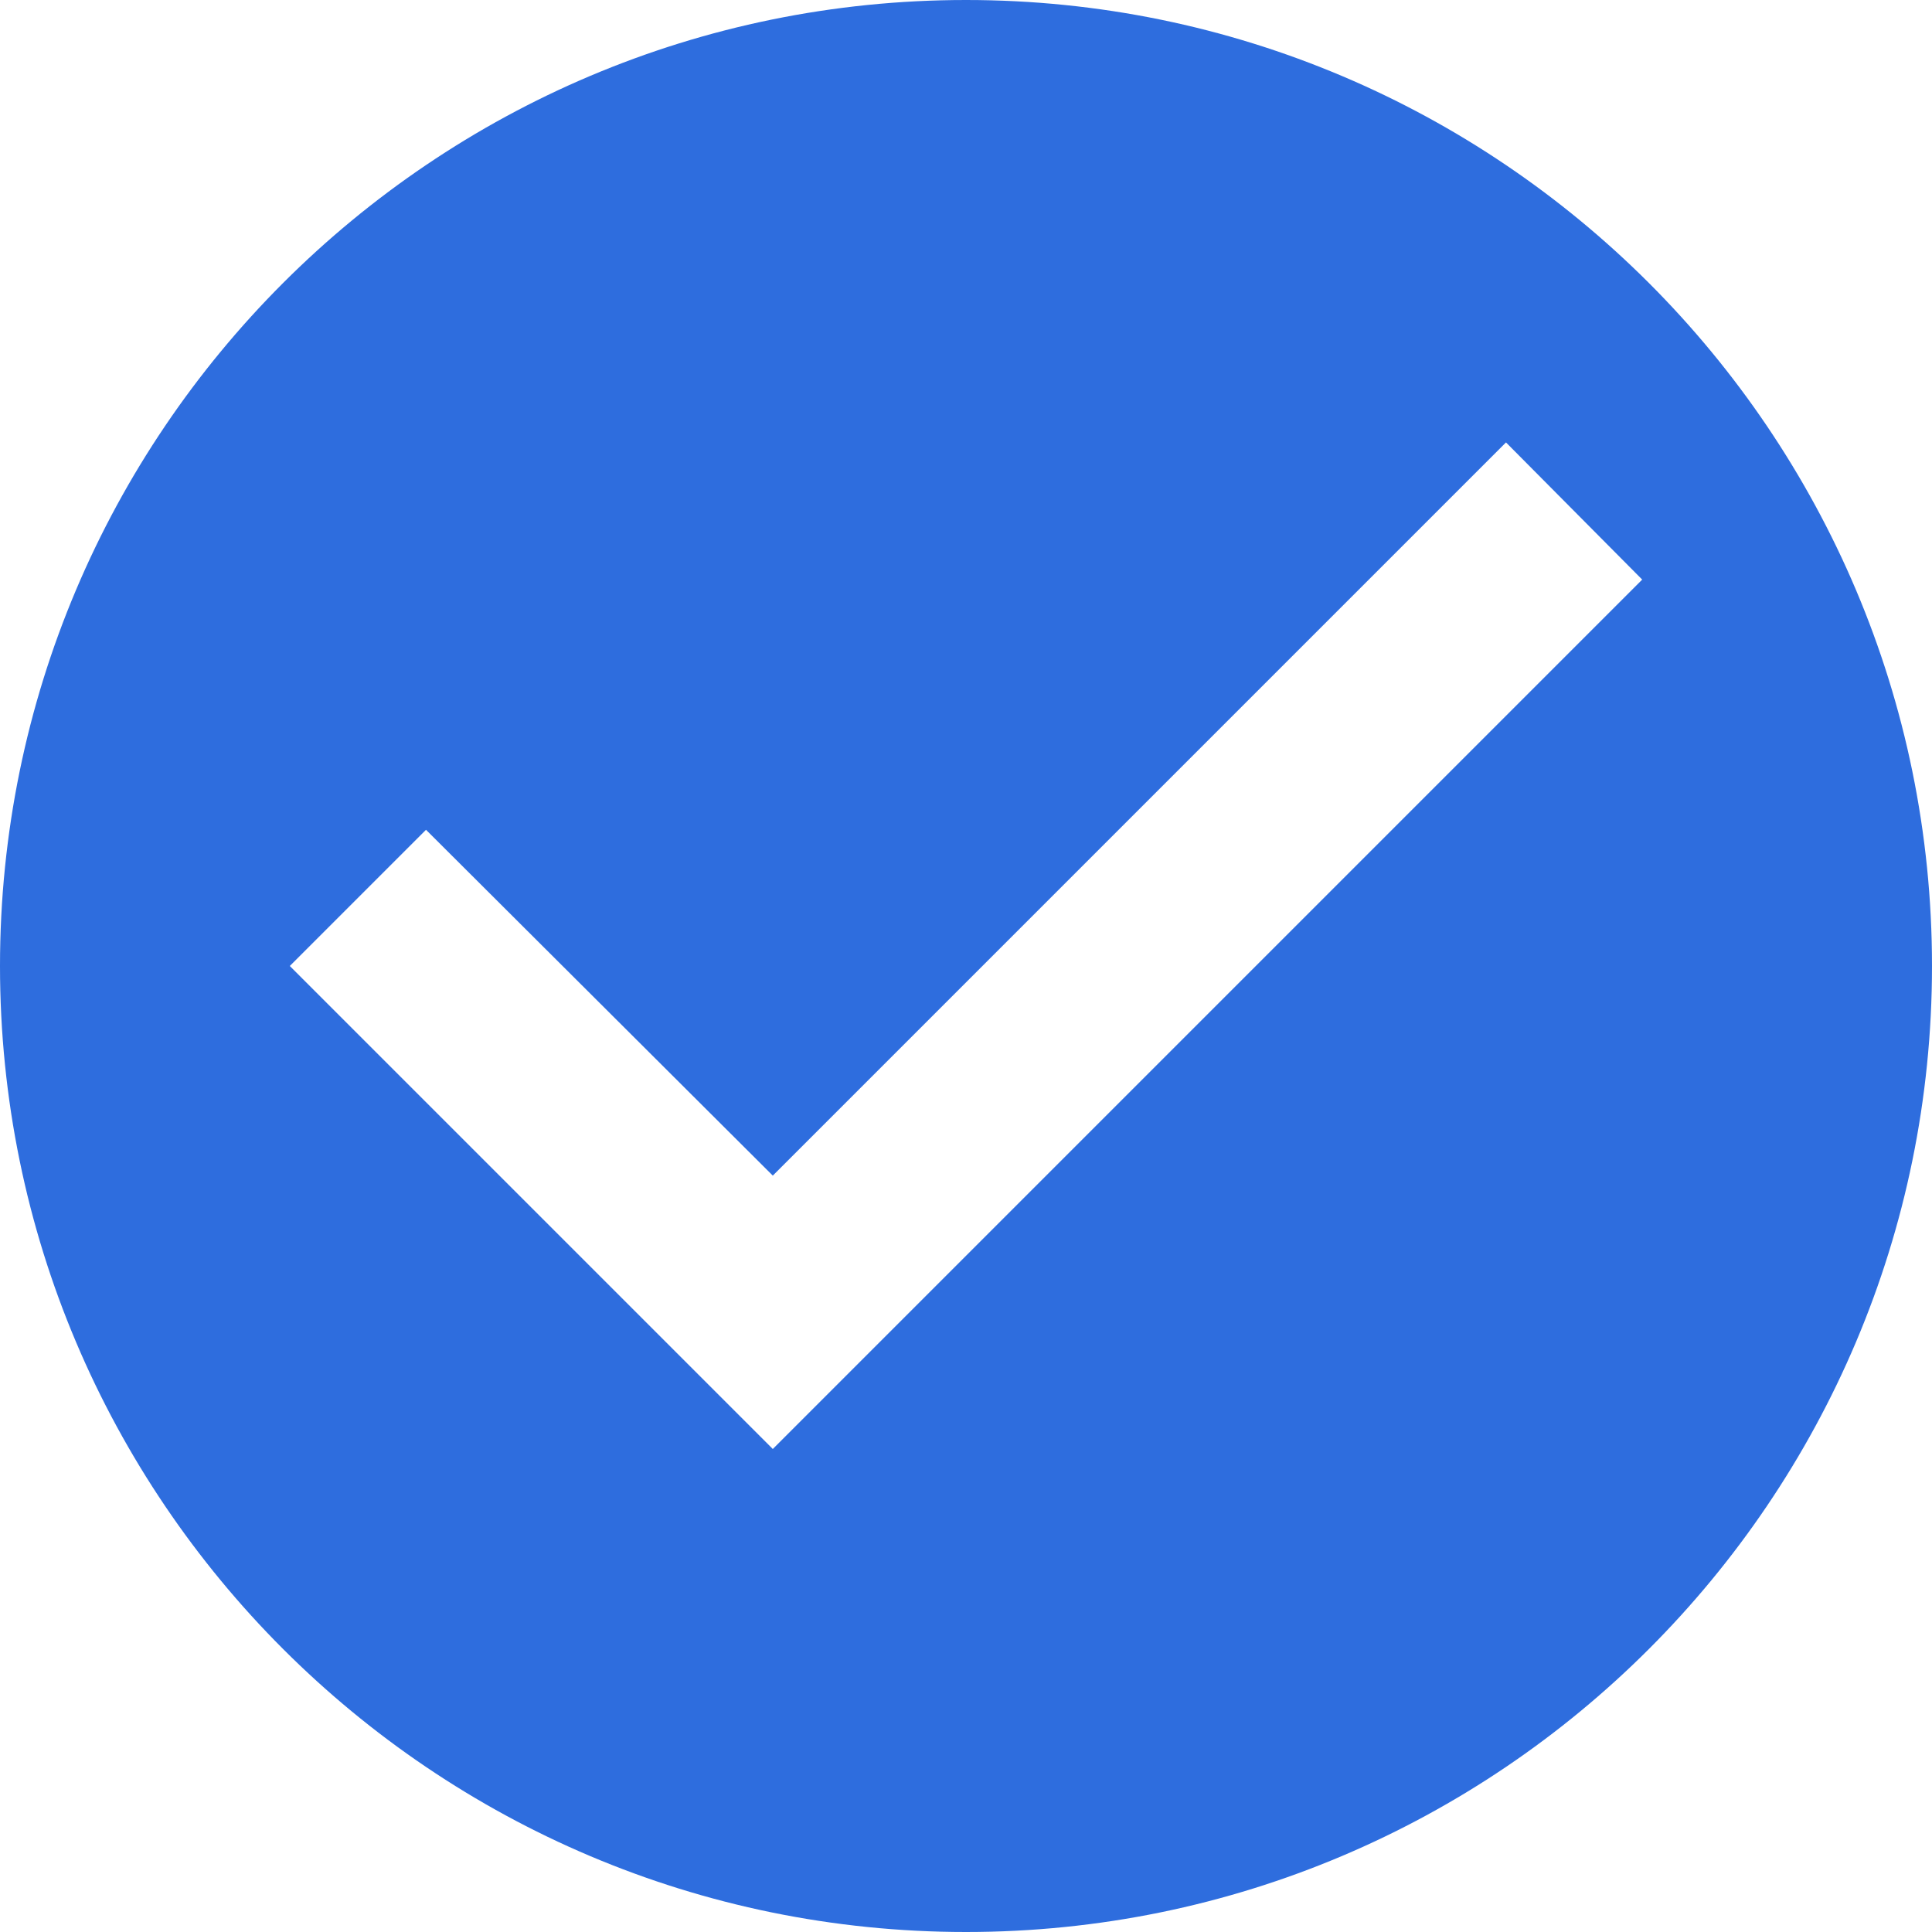
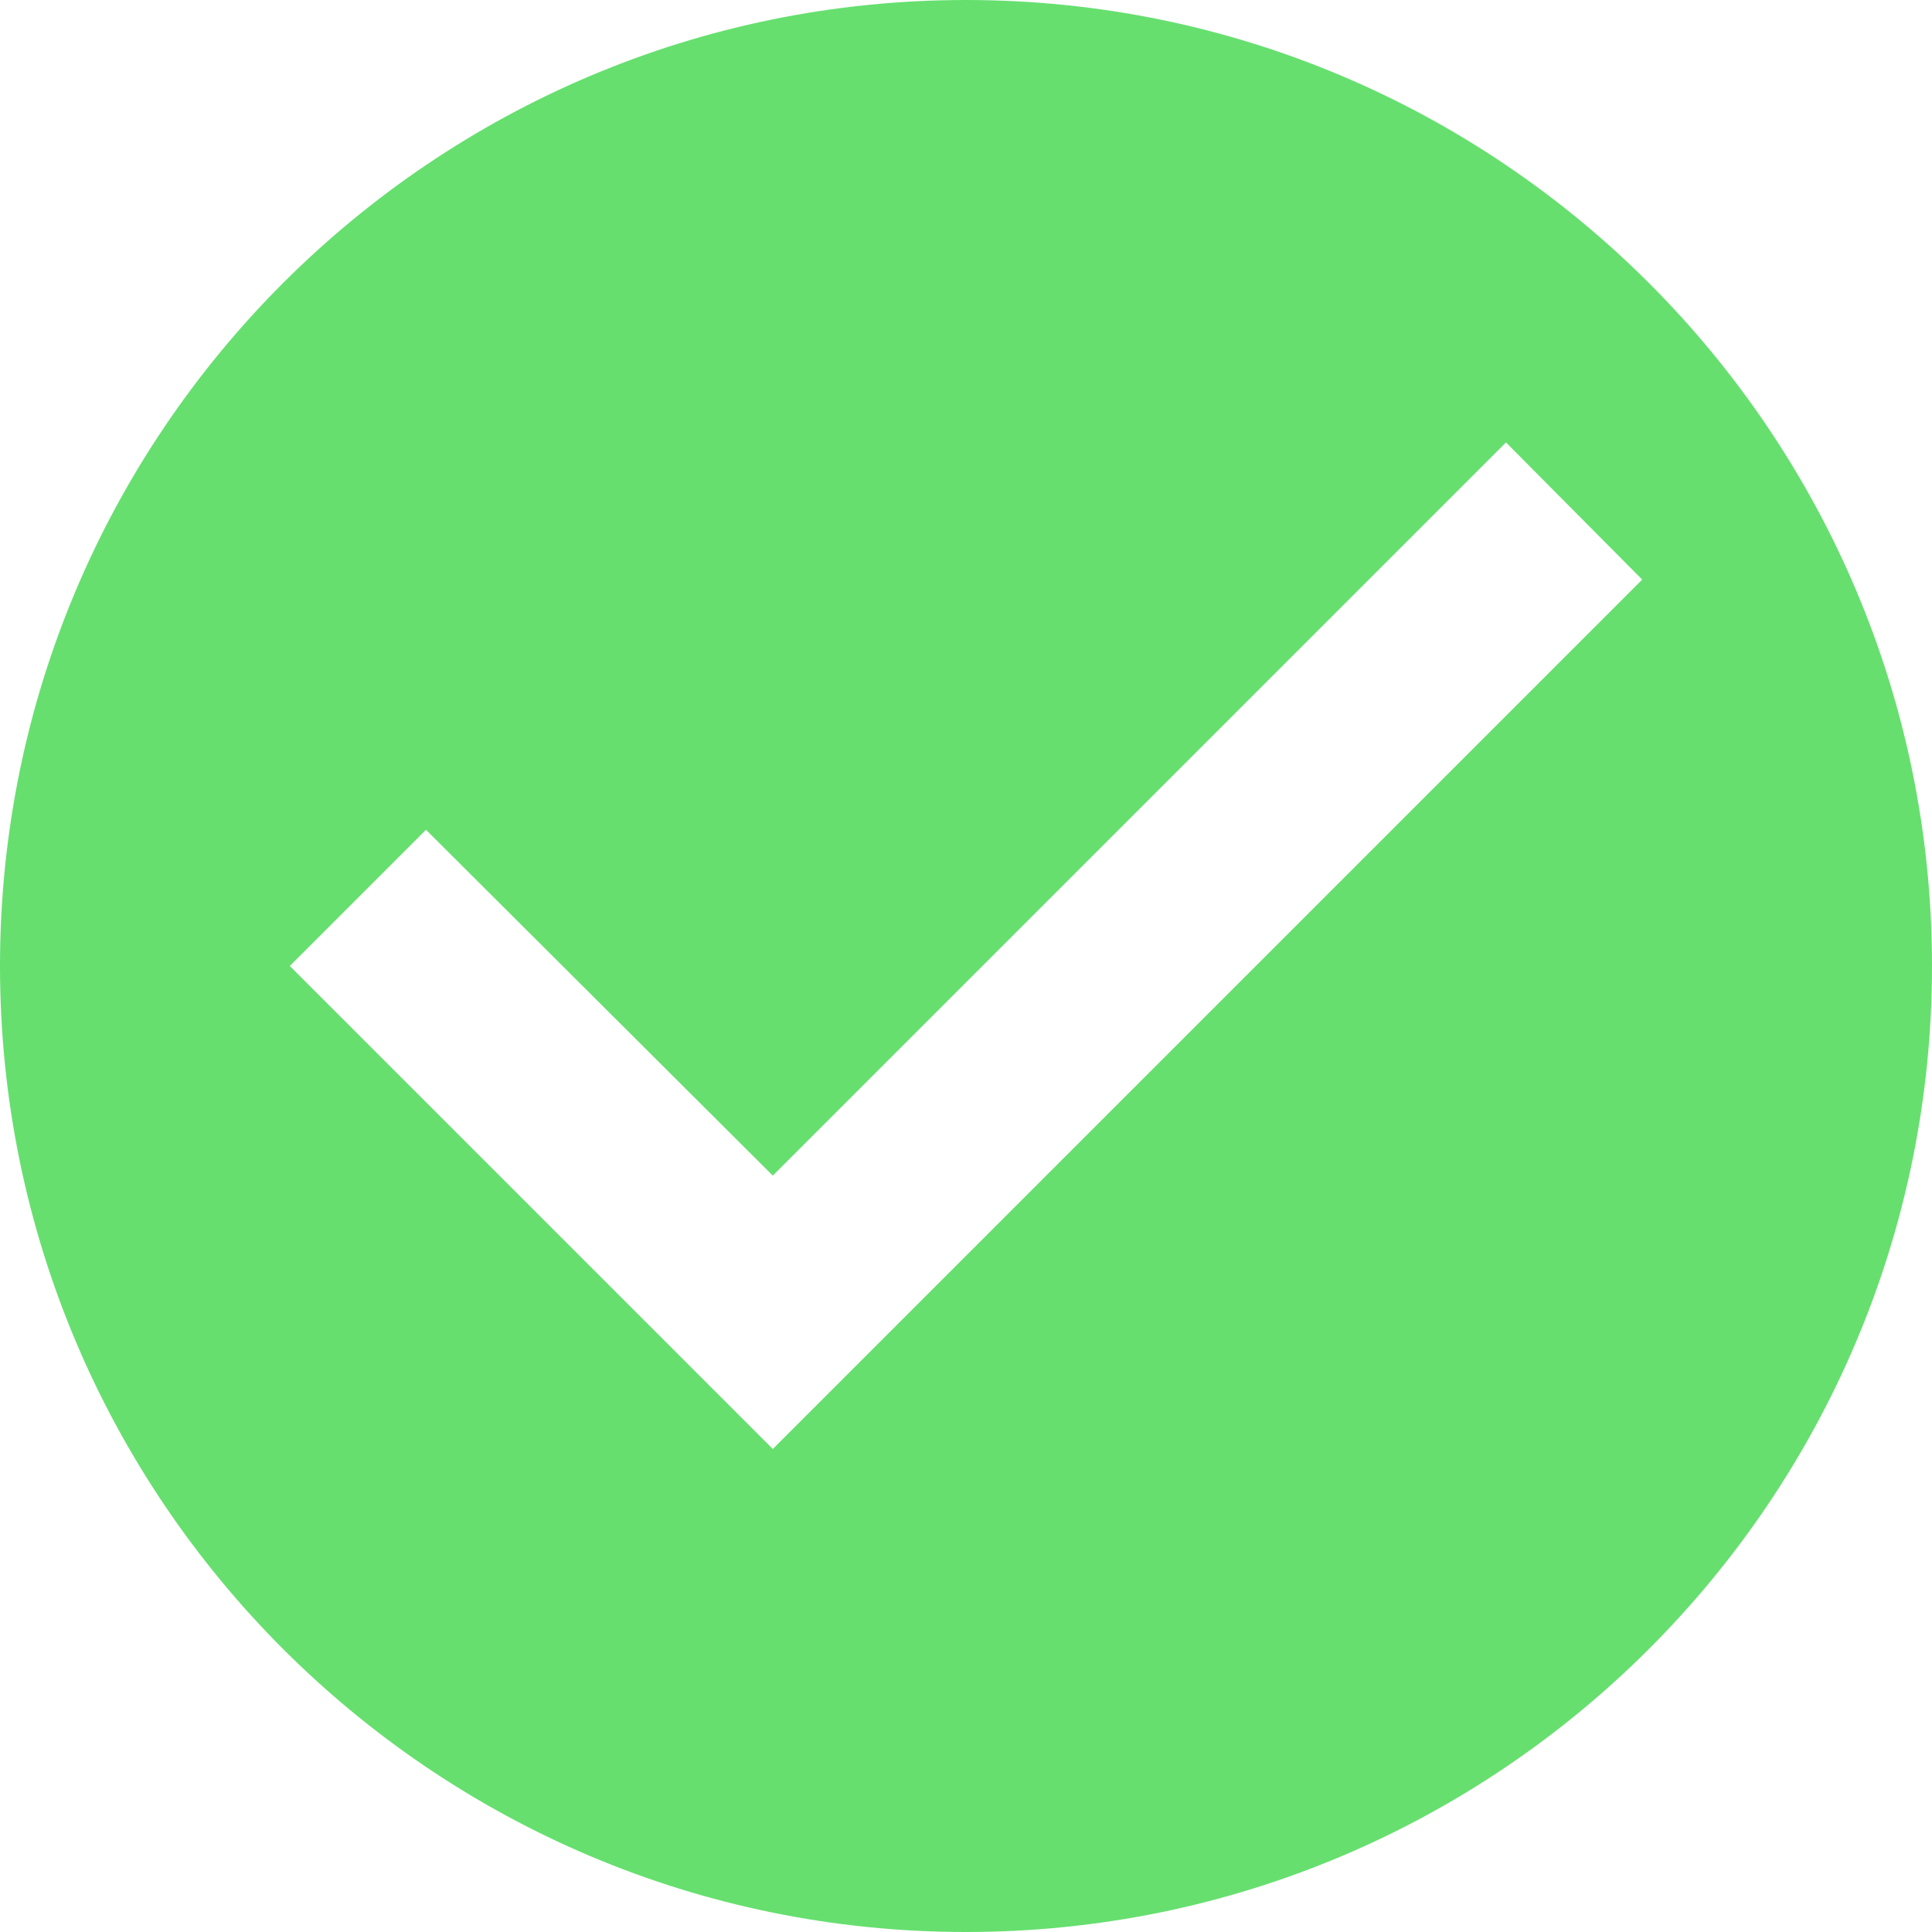
<svg xmlns="http://www.w3.org/2000/svg" width="20" height="20" viewBox="0 0 20 20" fill="none">
-   <path d="M10 0C4.48 0 0 4.48 0 10C0 15.52 4.48 20 10 20C15.52 20 20 15.52 20 10C20 4.48 15.52 0 10 0ZM8 15L3 10L4.41 8.59L8 12.17L15.59 4.58L17 6L8 15Z" fill="#2E6DDE" />
+   <path d="M10 0C4.48 0 0 4.48 0 10C0 15.52 4.48 20 10 20C15.52 20 20 15.52 20 10C20 4.48 15.52 0 10 0ZM8 15L3 10L4.41 8.59L8 12.17L15.59 4.58L17 6L8 15Z" fill="#66DF6F" />
</svg>
